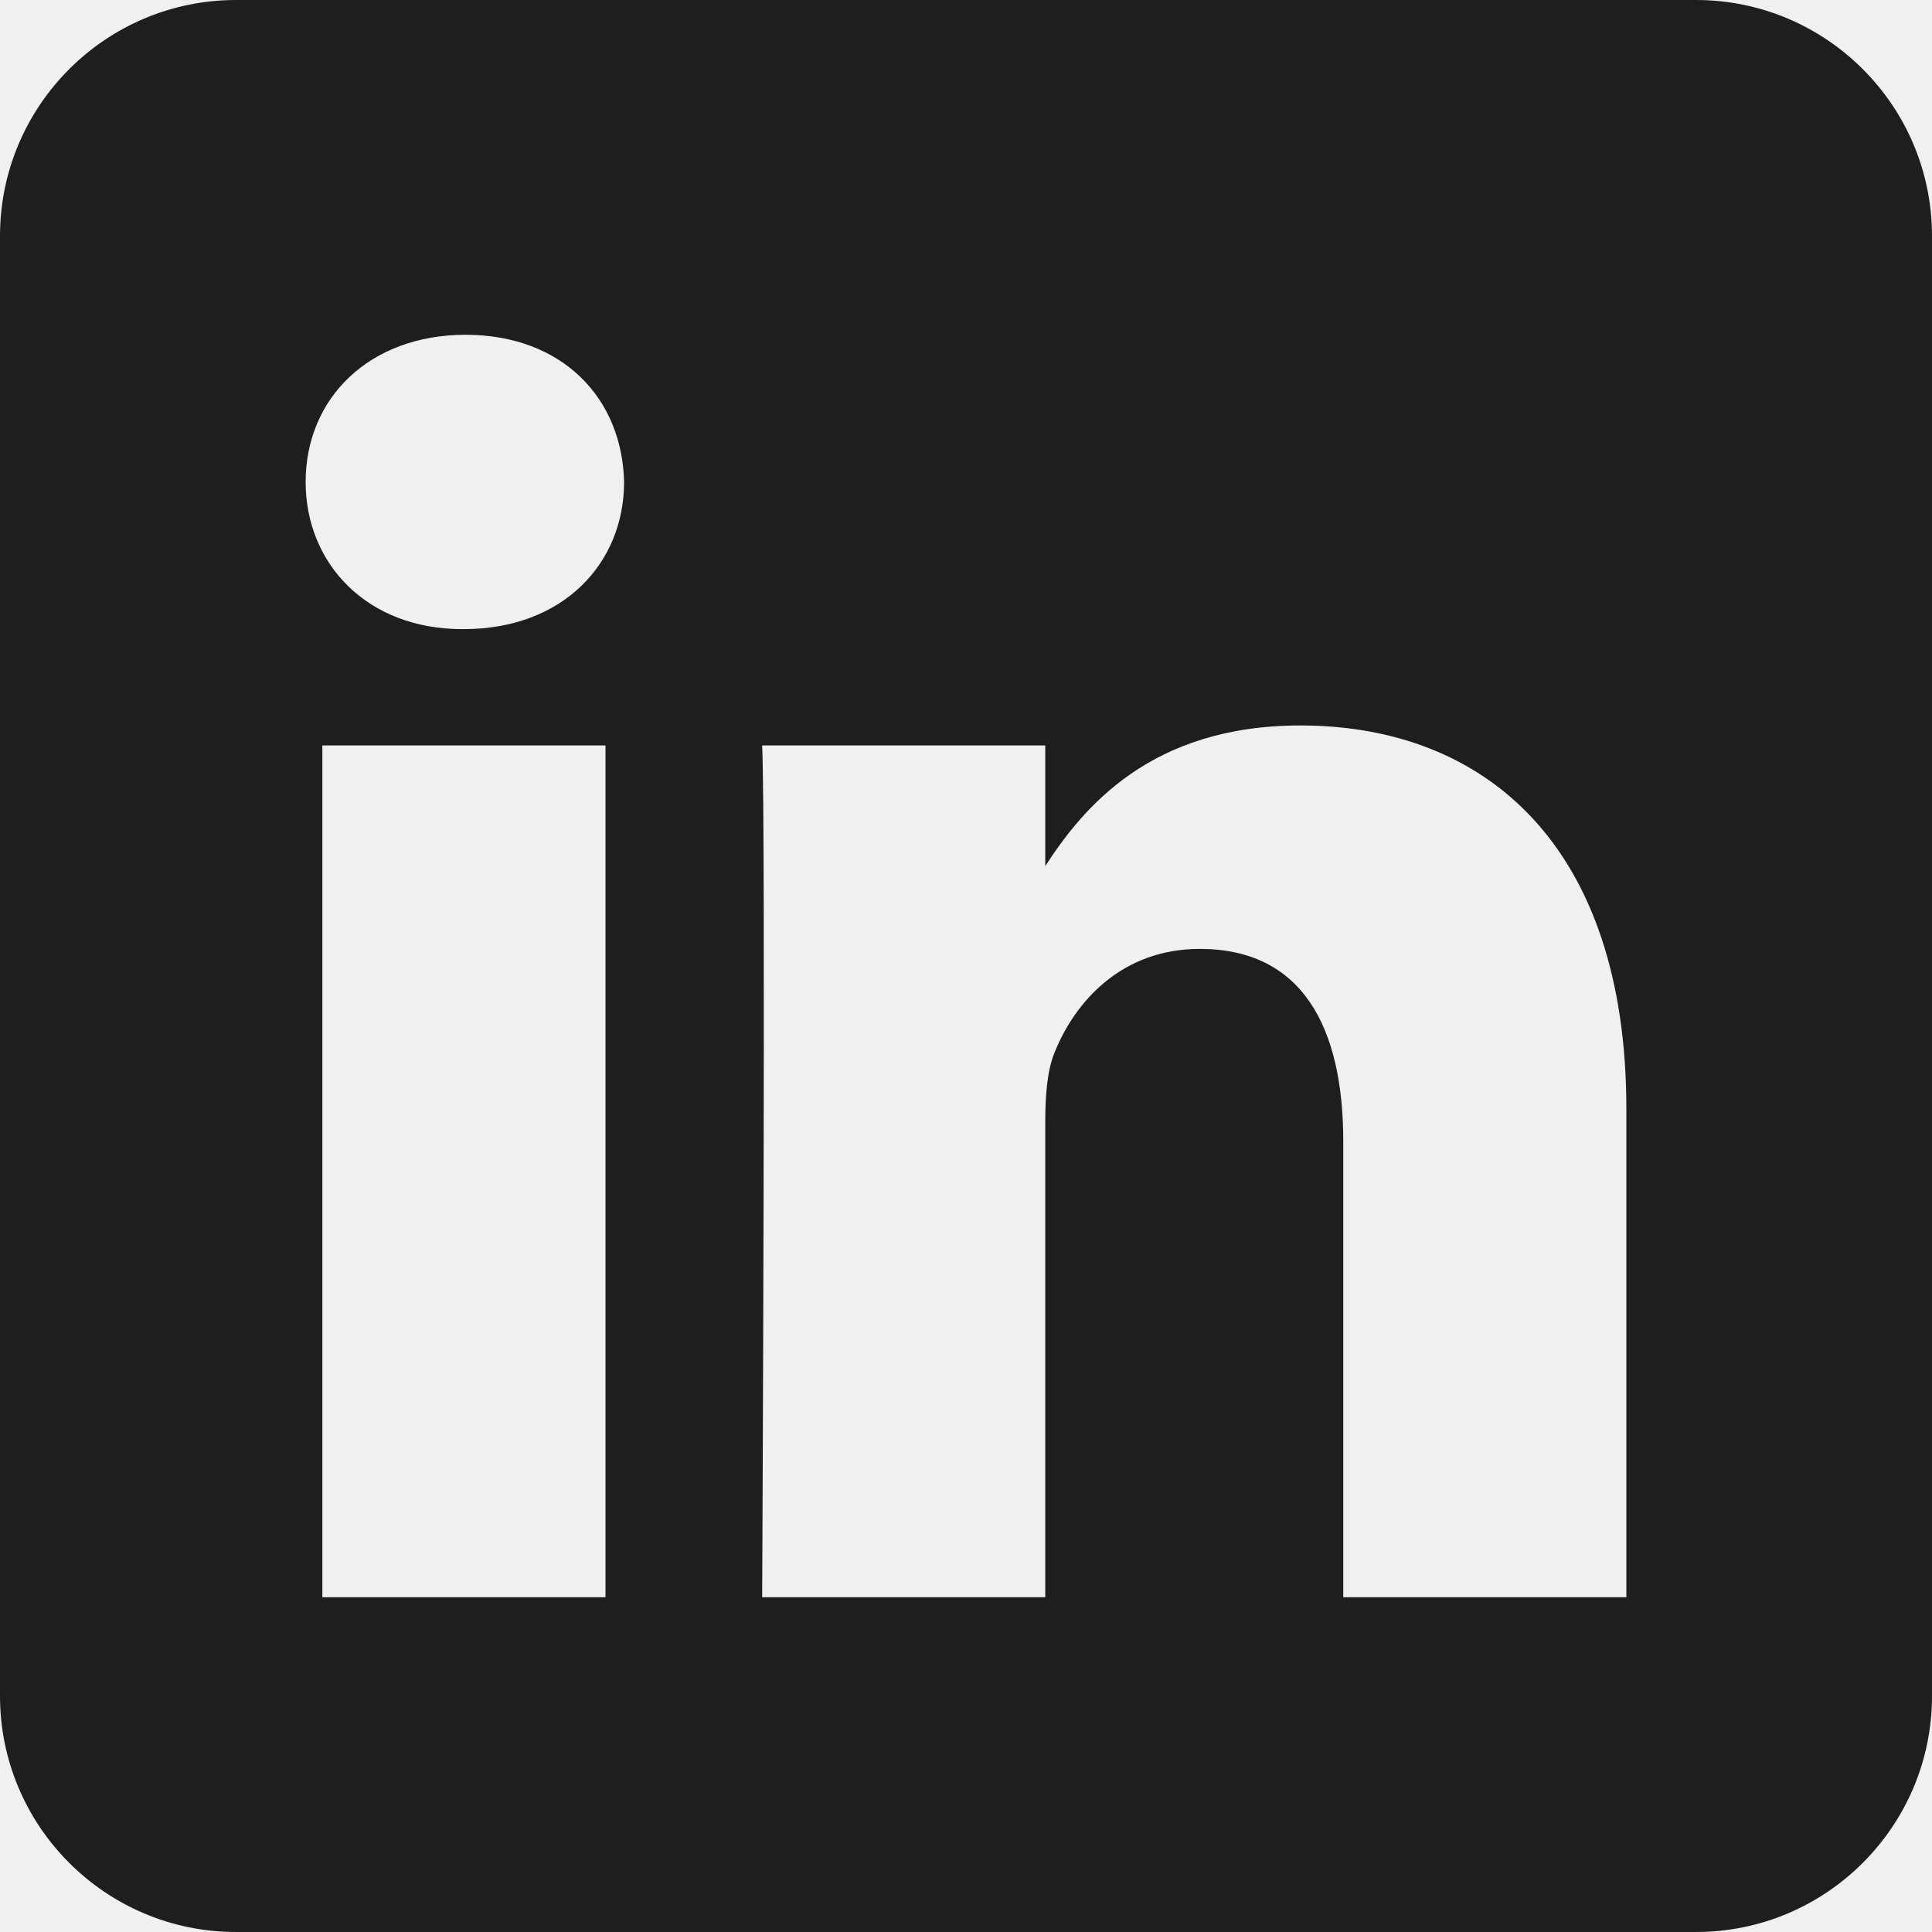
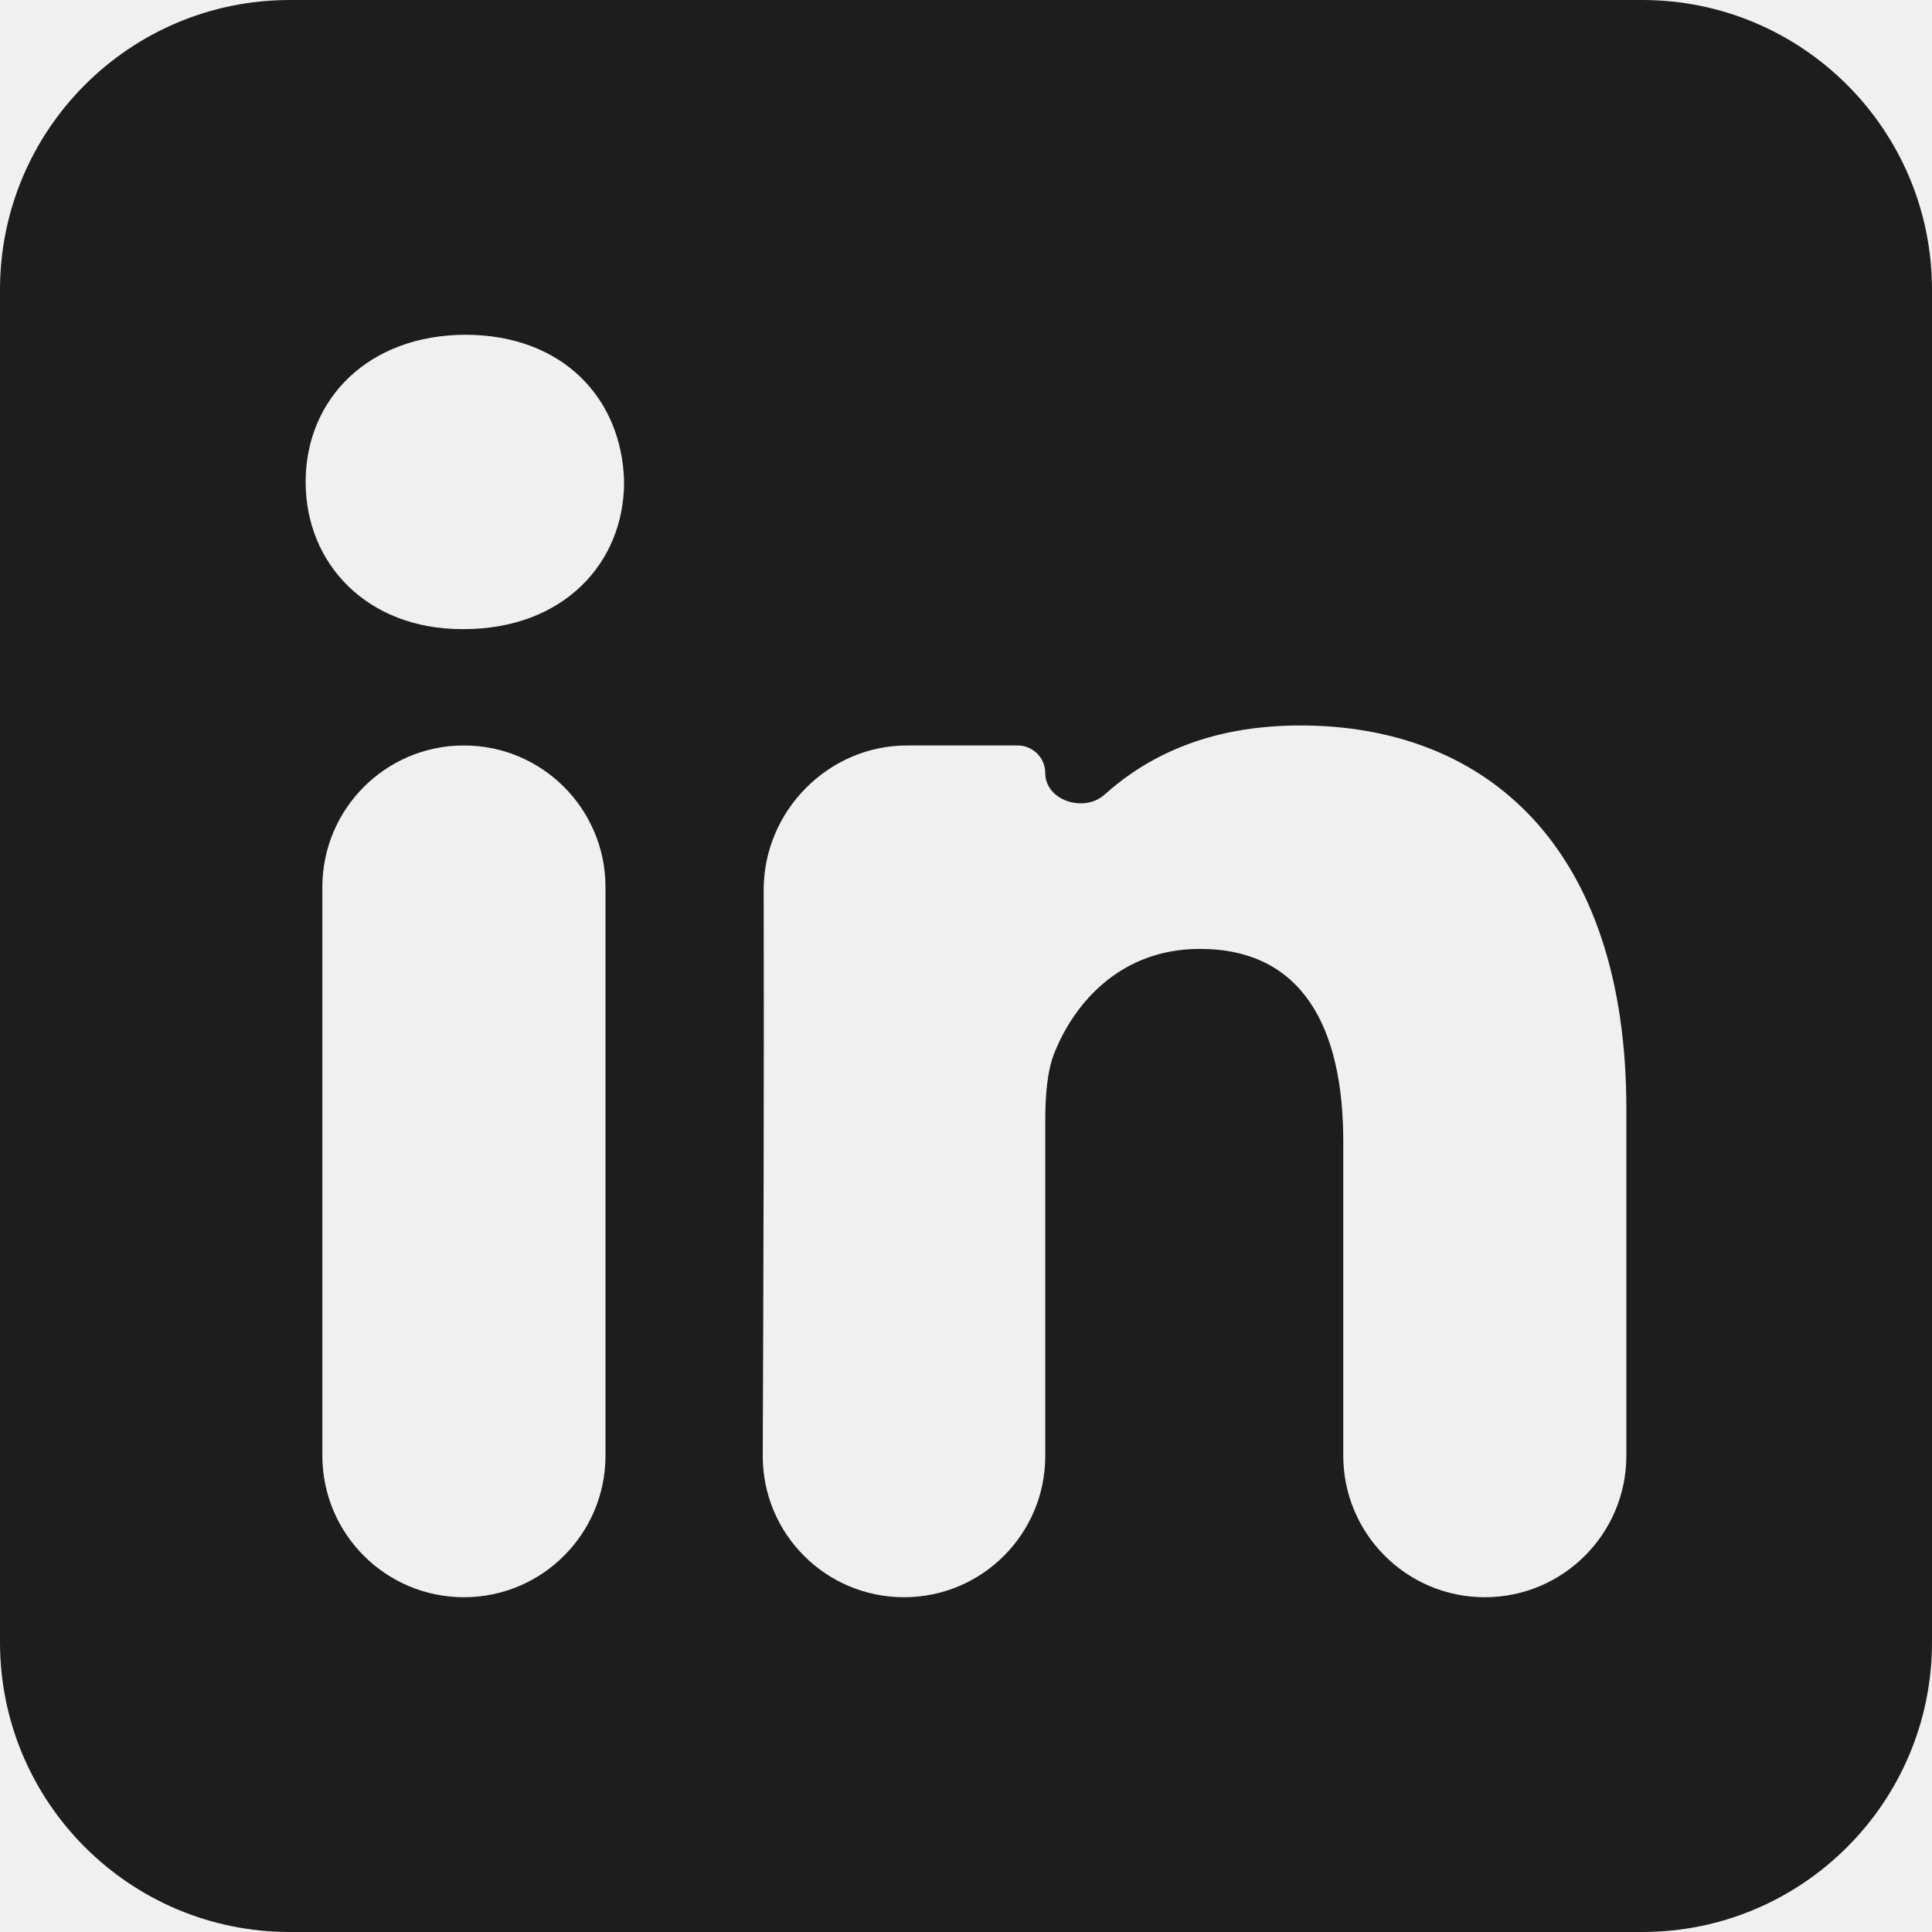
<svg xmlns="http://www.w3.org/2000/svg" width="40" height="40" viewBox="0 0 40 40" fill="none">
-   <g clip-path="url(#clip0_151_18)">
-     <path fill-rule="evenodd" clip-rule="evenodd" d="M35.113 0C37.81 0 40 2.19 40 4.887V35.113C40 37.81 37.81 40 35.113 40H4.887C2.19 40 0 37.81 0 35.113V4.887C0 2.19 2.19 0 4.887 0L35.113 0ZM12.536 33.069V15.434H6.674V33.069H12.536ZM33.672 33.069V22.956C33.672 17.54 30.78 15.02 26.923 15.02C23.814 15.02 22.421 16.73 21.641 17.931V15.434H15.78C15.857 17.089 15.78 33.069 15.78 33.069H21.641V23.221C21.641 22.693 21.679 22.166 21.834 21.79C22.257 20.737 23.222 19.646 24.841 19.646C26.961 19.646 27.811 21.264 27.811 23.634V33.069H33.672ZM9.644 6.931C7.639 6.931 6.328 8.25 6.328 9.978C6.328 11.671 7.599 13.025 9.567 13.025H9.605C11.649 13.025 12.921 11.671 12.921 9.978C12.883 8.252 11.652 6.935 9.644 6.931Z" fill="#1E1E1E" />
+   <g clip-path="url(#clip0_42_93)">
+     <path fill-rule="evenodd" clip-rule="evenodd" d="M35.113 0C37.81 0 40 2.19 40 4.887V35.113C40 37.81 37.81 40 35.113 40H4.887C2.19 40 0 37.81 0 35.113V4.887C0 2.19 2.19 0 4.887 0L35.113 0ZM9.605 33.069C11.224 33.069 12.536 31.756 12.536 30.137V18.366C12.536 16.747 11.224 15.434 9.605 15.434V15.434C7.986 15.434 6.674 16.747 6.674 18.366V30.137C6.674 31.756 7.986 33.069 9.605 33.069V33.069ZM30.741 33.069C32.36 33.069 33.672 31.756 33.672 30.138V22.956C33.672 17.54 30.78 15.02 26.923 15.02C25.003 15.02 23.738 15.672 22.867 16.453C22.444 16.833 21.641 16.573 21.641 16.005V16.005C21.641 15.69 21.385 15.434 21.07 15.434H18.779C17.146 15.434 15.807 16.796 15.811 18.429C15.821 21.736 15.805 26.907 15.792 30.136C15.786 31.756 17.097 33.069 18.717 33.069V33.069C20.332 33.069 21.641 31.76 21.641 30.145V23.221C21.641 22.693 21.679 22.166 21.834 21.79C22.257 20.737 23.222 19.646 24.841 19.646C26.961 19.646 27.811 21.264 27.811 23.634V30.138C27.811 31.756 29.123 33.069 30.741 33.069V33.069ZM9.644 6.931C7.639 6.931 6.328 8.25 6.328 9.978C6.328 11.671 7.599 13.025 9.567 13.025H9.605C11.649 13.025 12.921 11.671 12.921 9.978C12.883 8.252 11.652 6.935 9.644 6.931Z" fill="#1D1D1D" />
  </g>
  <defs>
-     <clipPath id="clip0_151_18">
-       <rect width="40" height="40" fill="white" />
+     <clipPath id="clip0_42_93">
+       <rect width="40" height="40" rx="6" fill="white" />
    </clipPath>
  </defs>
</svg>
